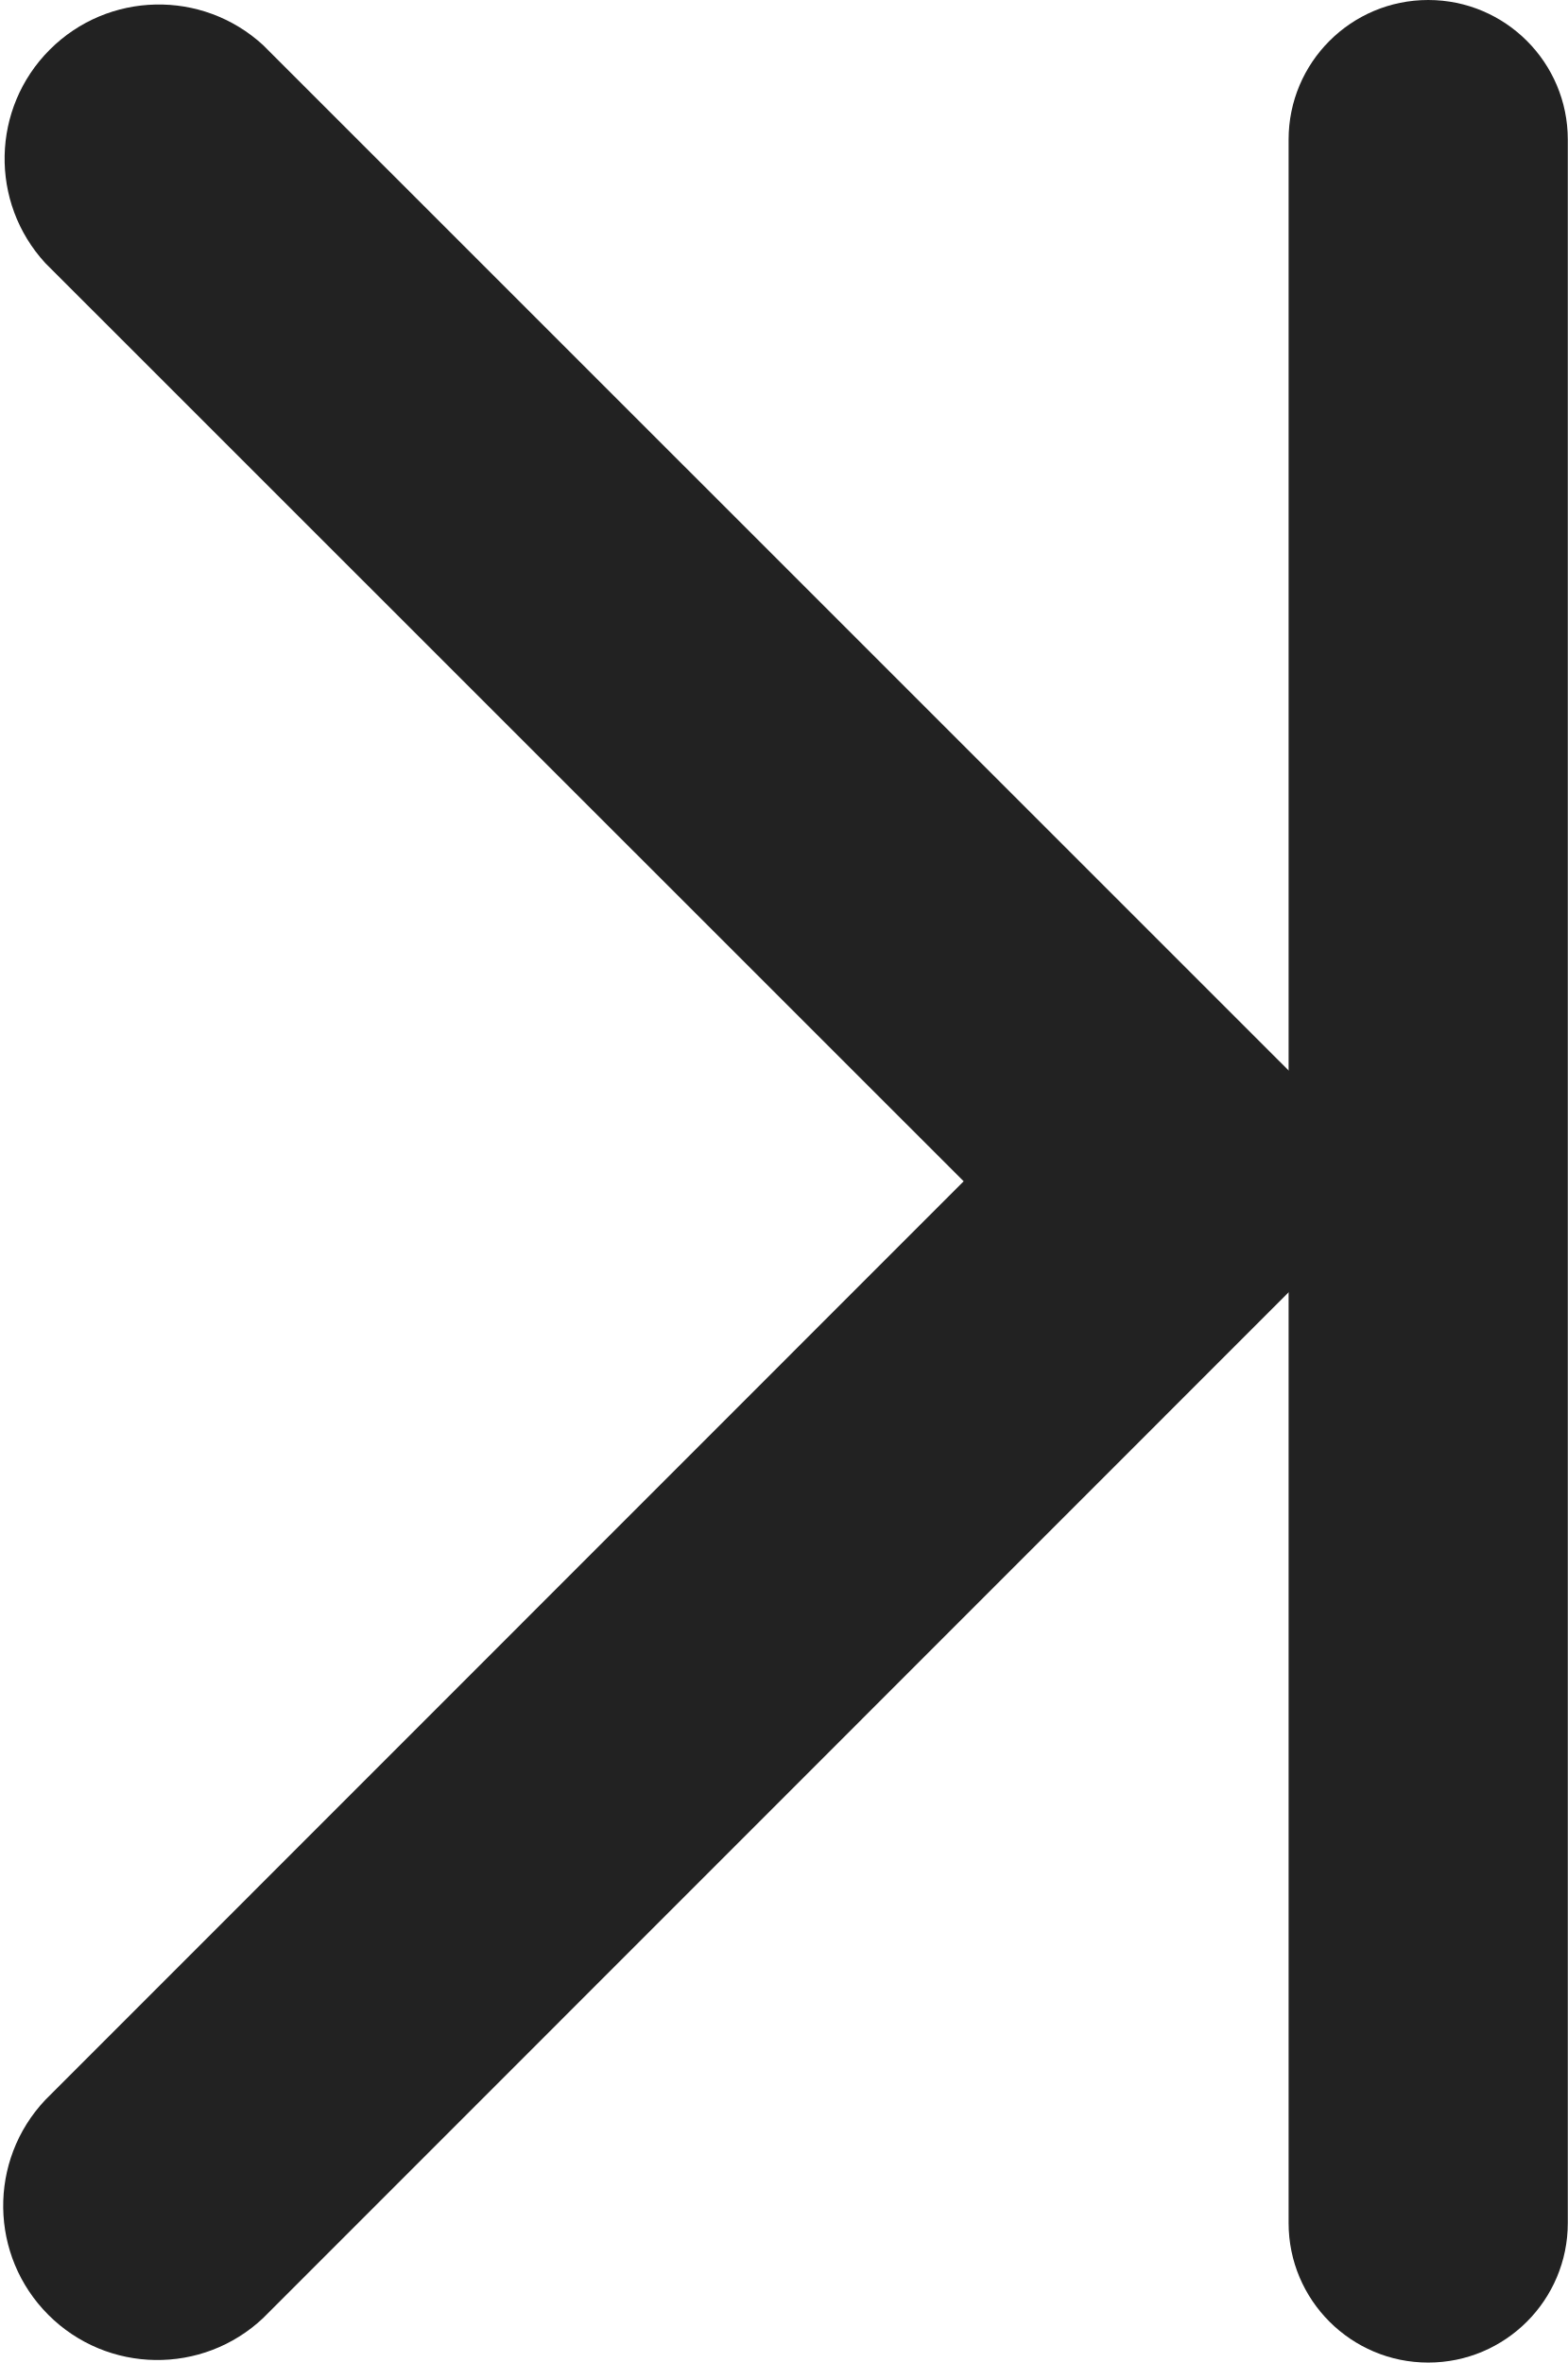
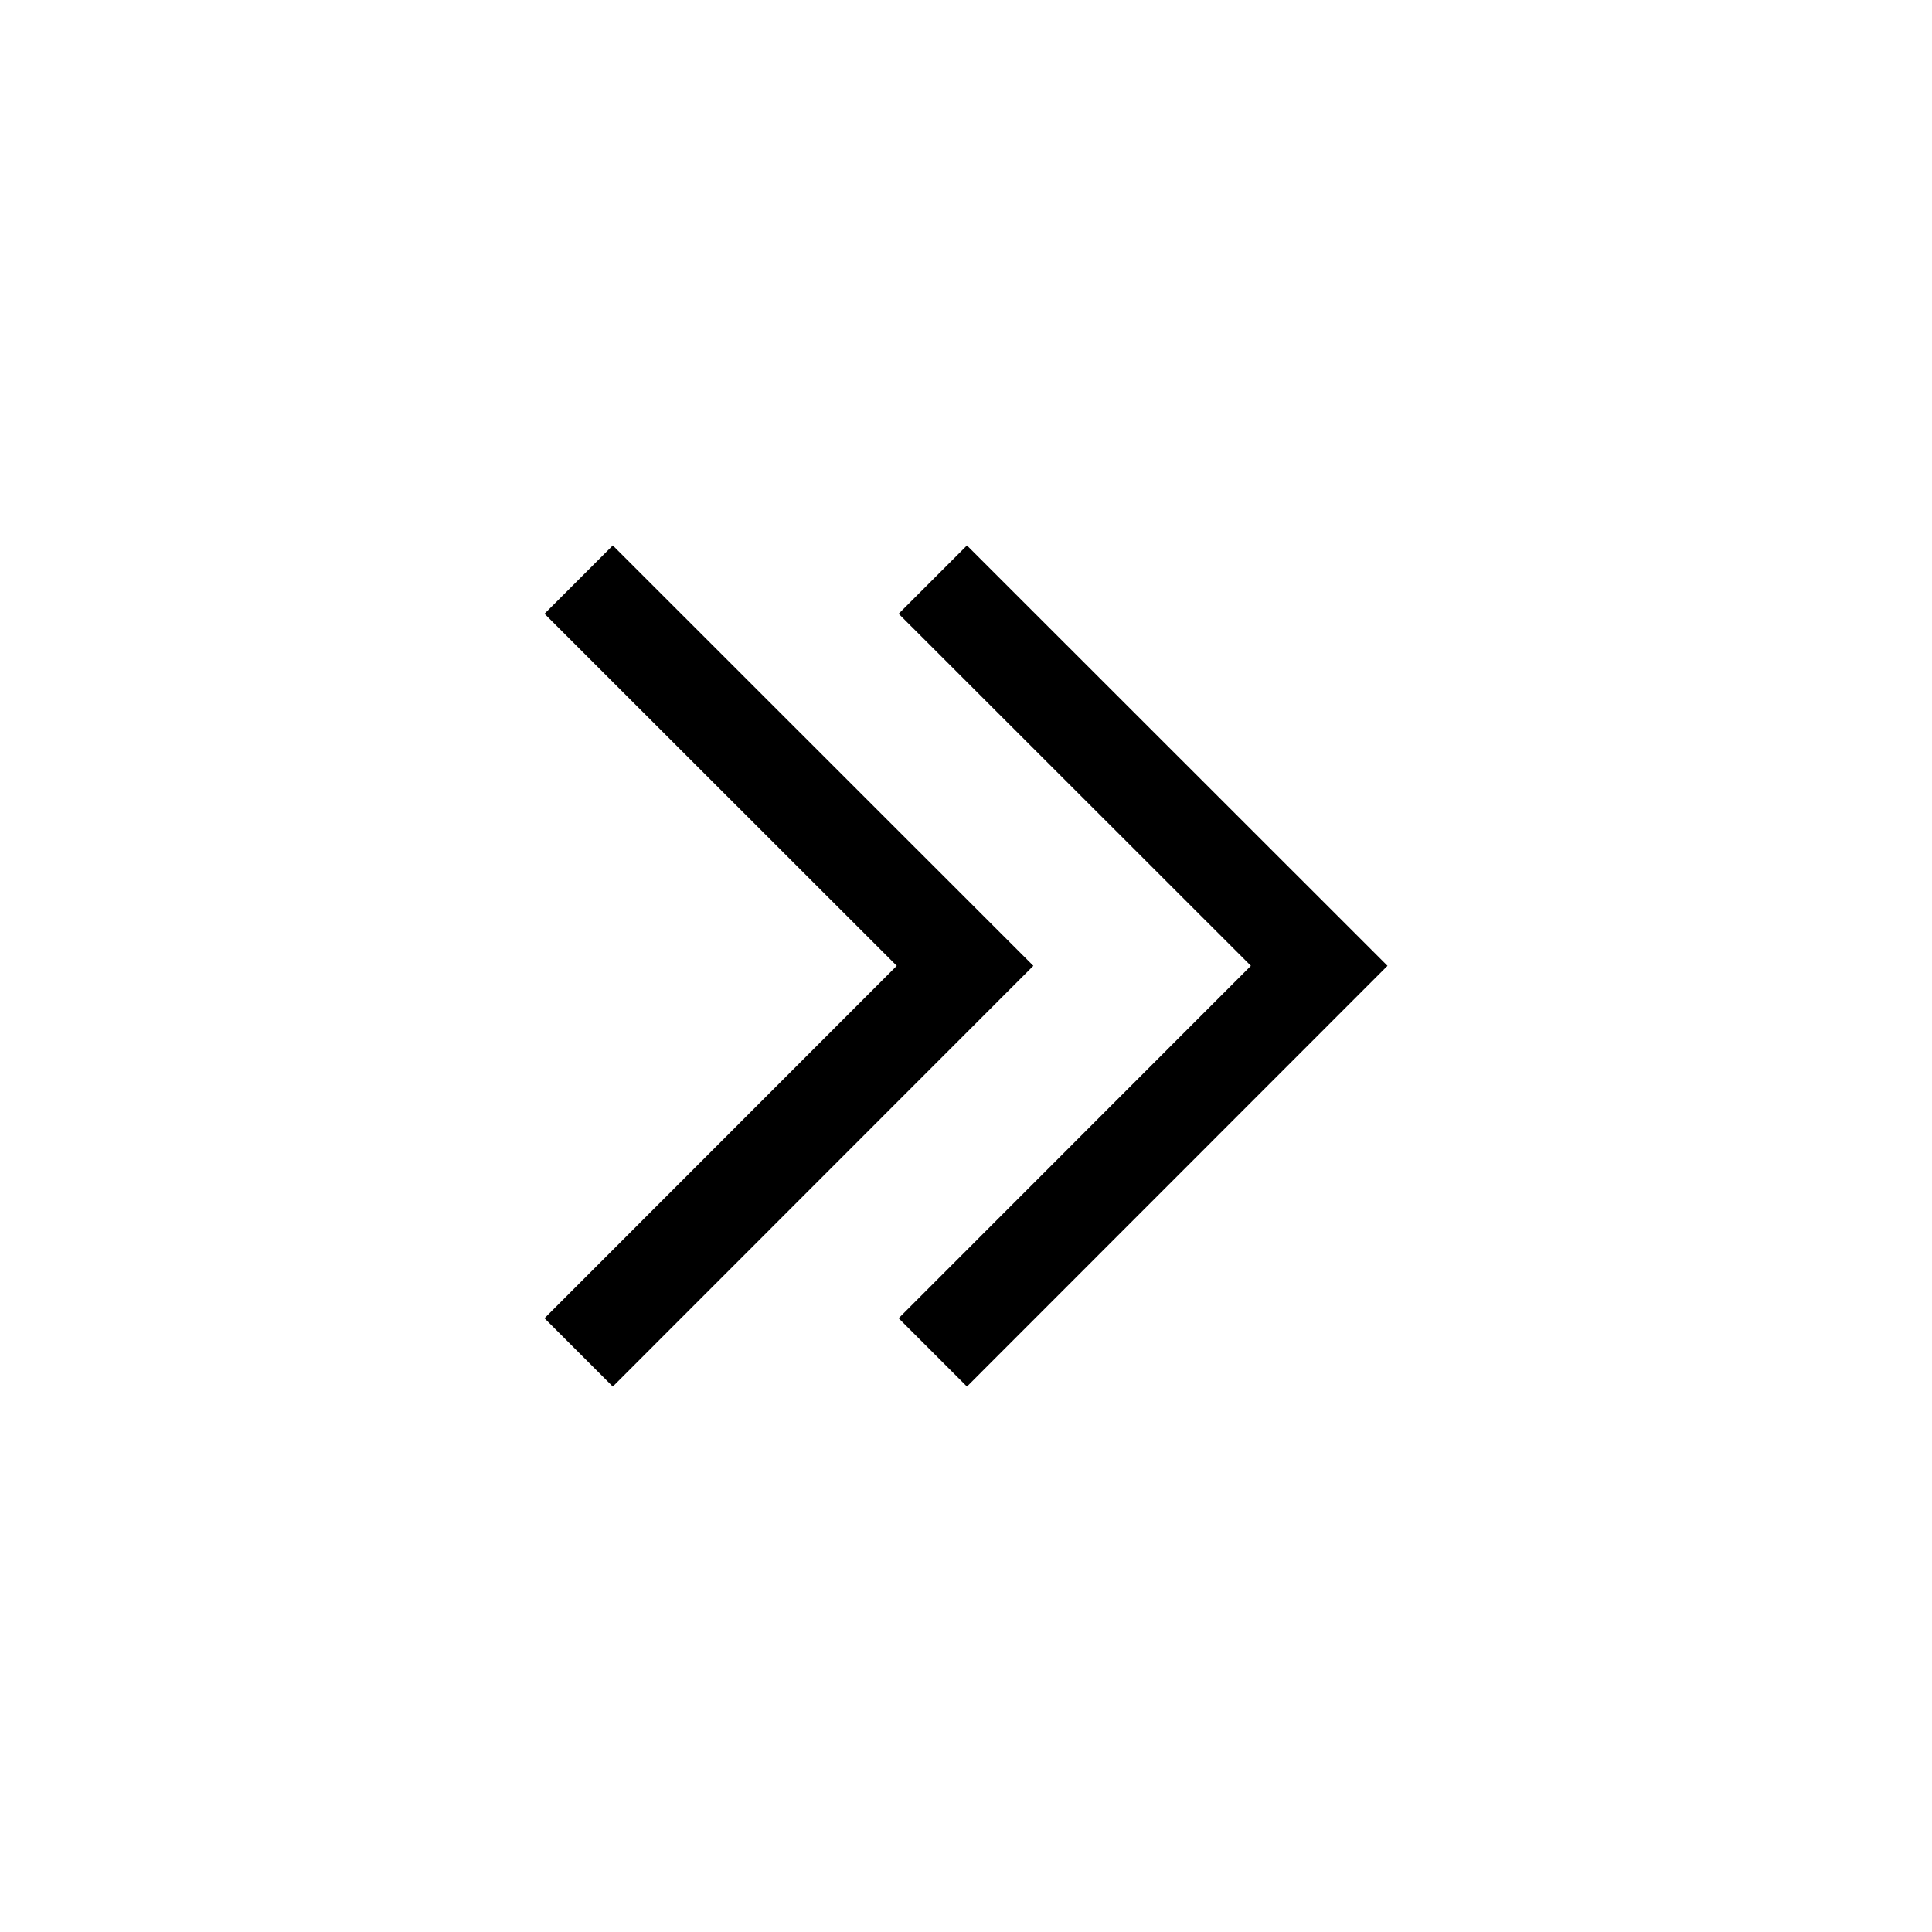
- <svg xmlns="http://www.w3.org/2000/svg" width="7.3" height="11.002" viewBox="0 0 7.3 11.002">
-   <g id="Group_69325" data-name="Group 69325" transform="translate(-1018 -576)">
-     <g id="Group_69210" data-name="Group 69210" transform="translate(251 17)">
-       <g id="Group_69209" data-name="Group 69209">
-         <rect id="Rectangle_6495" data-name="Rectangle 6495" width="1.3" height="11" rx="0.65" transform="translate(773 559)" fill="#222" />
-       </g>
-     </g>
-     <g id="Group_69324" data-name="Group 69324" transform="translate(809 562)">
-       <path id="Path_66738" data-name="Path 66738" d="M5.5,1.732,9.777,6.008a.718.718,0,0,0,1.015-1.015L6.008.21a.718.718,0,0,0-1.015,0L.21,4.994A.718.718,0,0,0,1.225,6.008L5.5,1.732Z" transform="translate(215.219 14) rotate(90)" fill="#222" />
-     </g>
-   </g>
+ <svg xmlns="http://www.w3.org/2000/svg" class="svg-icon" style="width: 11px;height: 11px;vertical-align: middle;fill: currentColor;overflow: hidden;" viewBox="0 0 1024 1024" version="1.1">
+   <path d="M512.5 289.1l222.9 222.8-222.9 223-36.2-36.2L663 511.9 476.3 325.3z" />
+   <path d="M324.8 289.1l222.9 222.8-222.9 223-36.2-36.2 186.7-186.8-186.7-186.6z" />
</svg>
